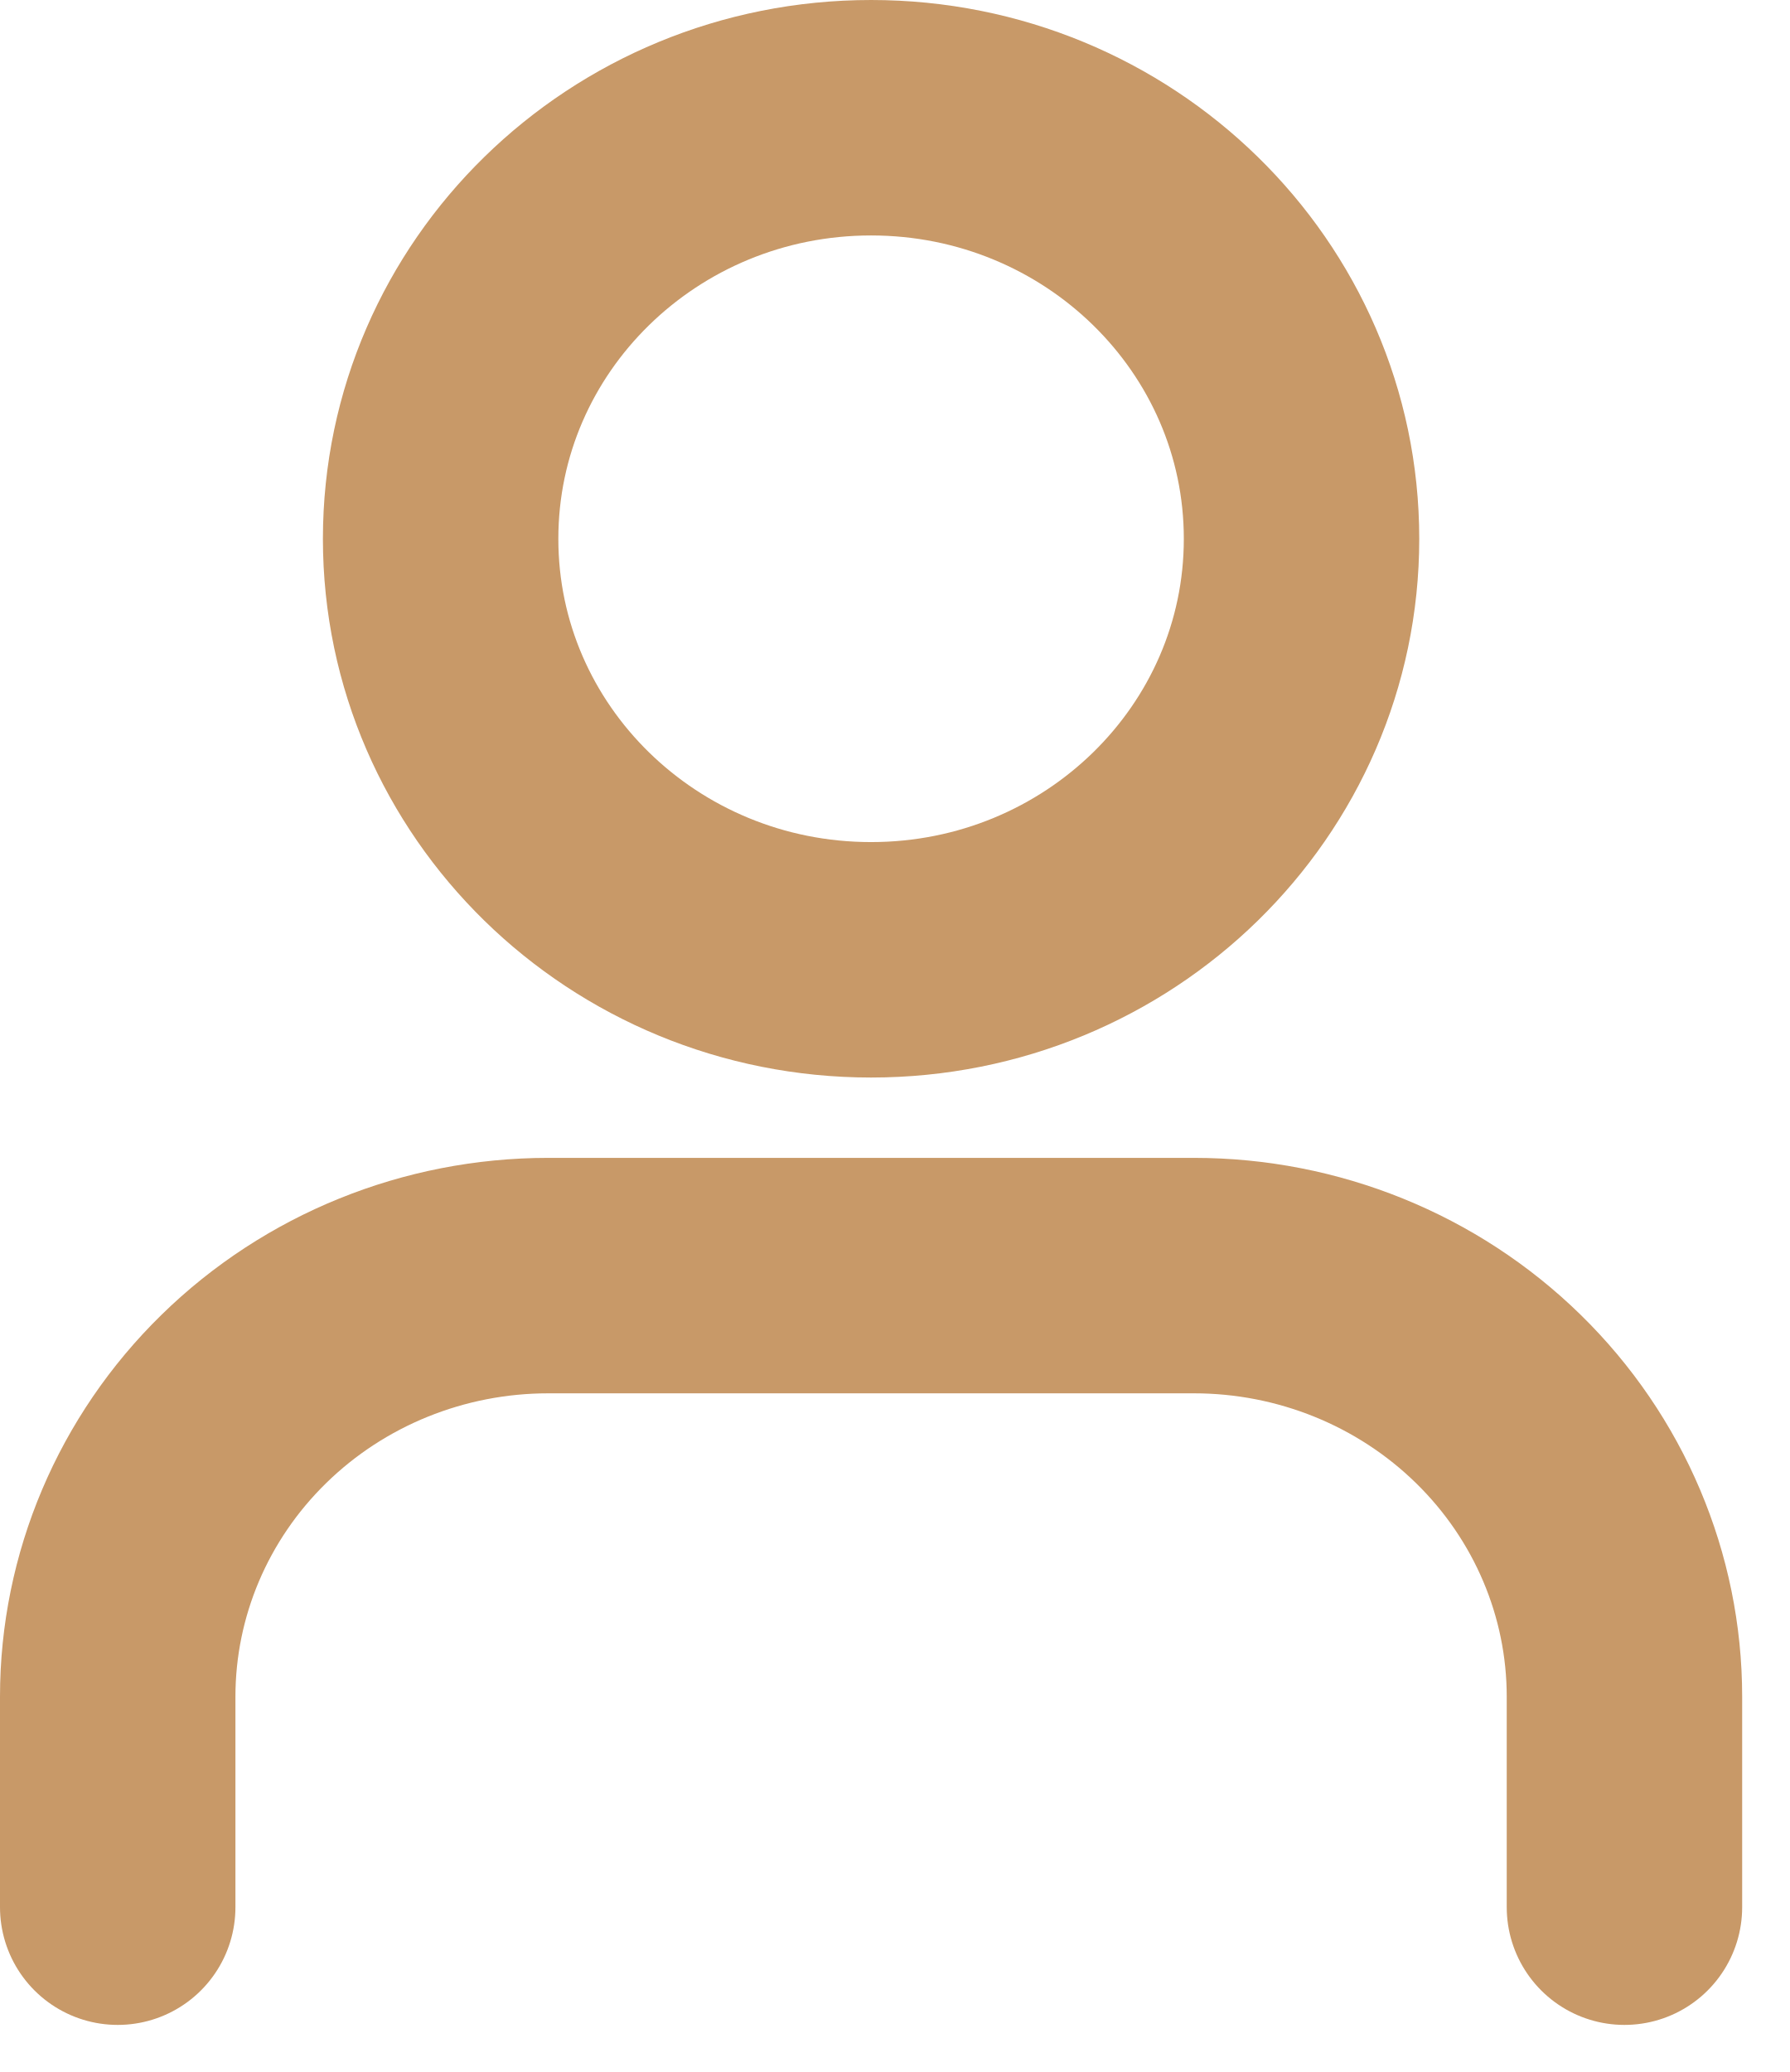
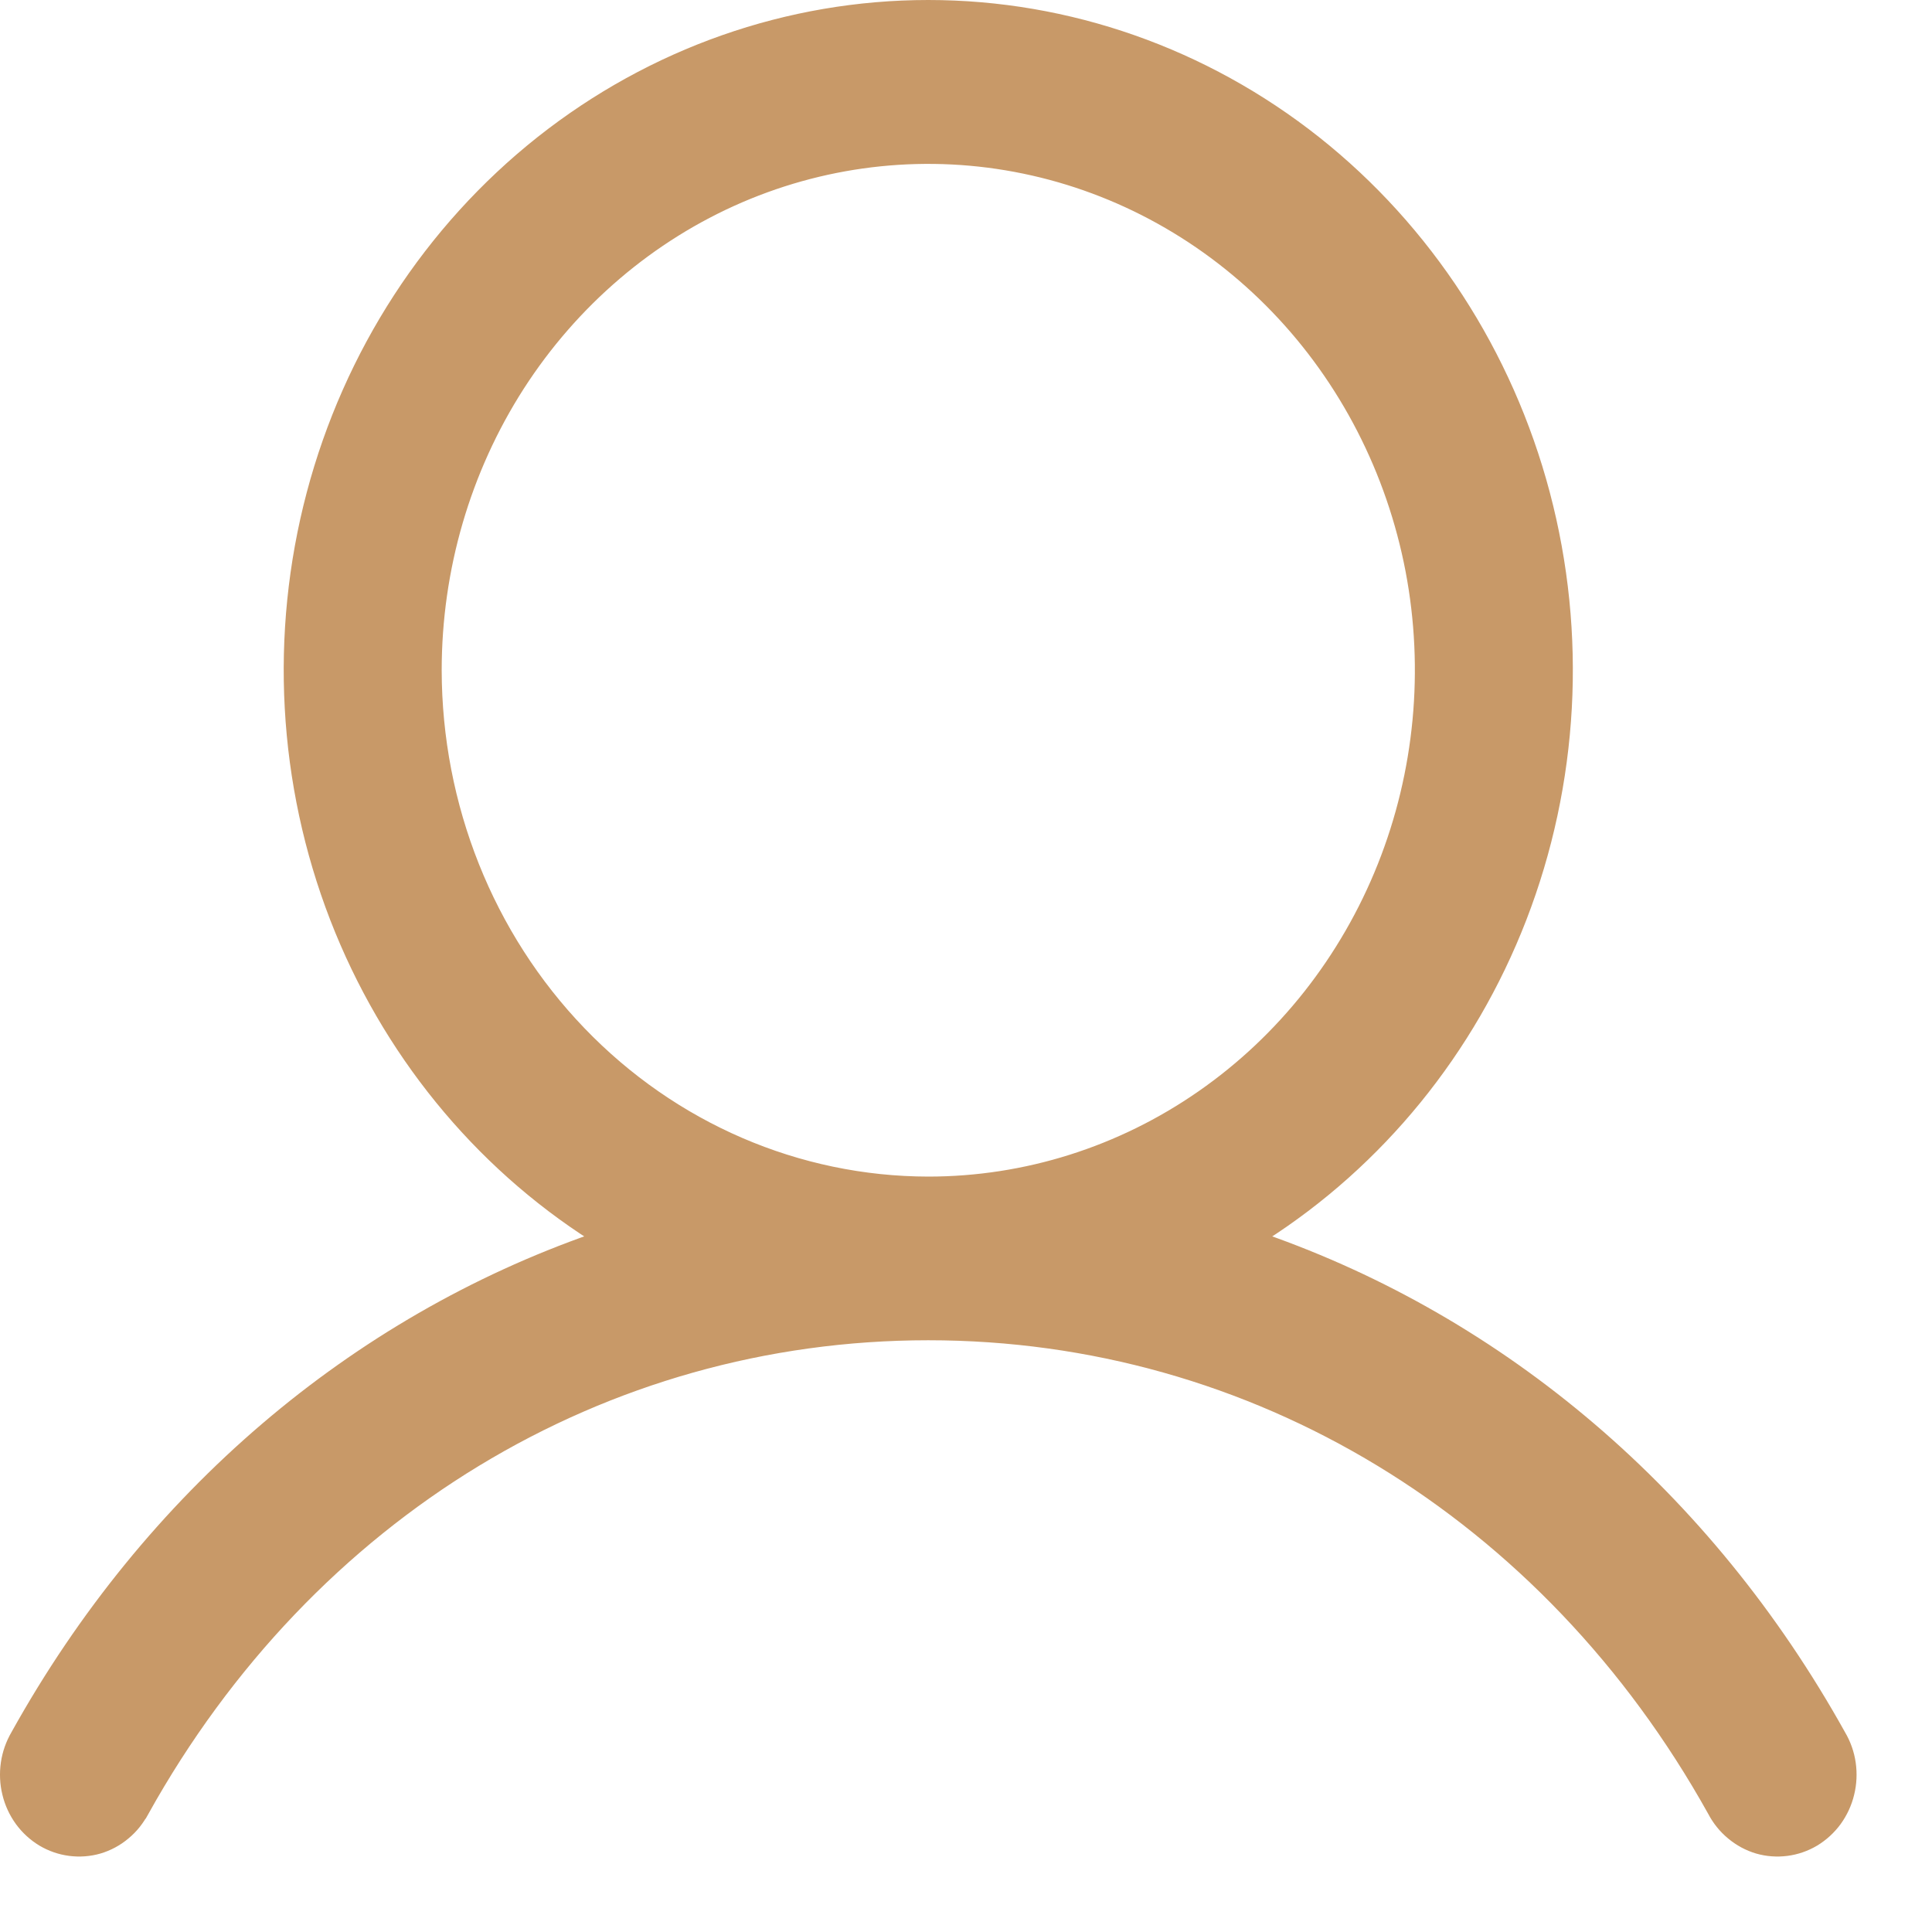
- <svg xmlns="http://www.w3.org/2000/svg" width="19" height="22" viewBox="0 0 19 22" fill="none">
-   <path d="M17.25 20.25V18.015C17.25 16.829 16.768 15.692 15.911 14.854C15.054 14.015 13.891 13.544 12.679 13.544H5.821C4.609 13.544 3.446 14.015 2.589 14.854C1.732 15.692 1.25 16.829 1.25 18.015V20.25" stroke="#C89968" stroke-width="2.5" stroke-linecap="round" stroke-linejoin="round" />
-   <path d="M9.25 10.191C11.775 10.191 13.821 8.19 13.821 5.721C13.821 3.252 11.775 1.25 9.25 1.25C6.725 1.25 4.679 3.252 4.679 5.721C4.679 8.19 6.725 10.191 9.25 10.191Z" stroke="#C89968" stroke-width="2.5" stroke-linecap="round" stroke-linejoin="round" />
+ <svg xmlns="http://www.w3.org/2000/svg" width="21" height="21" viewBox="0 0 21 21" fill="none">
+   <path d="M10.09 0.045C11.615 0.045 13.097 0.566 14.31 1.526C15.522 2.487 16.398 3.836 16.802 5.363C17.206 6.891 17.117 8.515 16.548 9.985C15.99 11.426 15.001 12.64 13.728 13.451C16.332 14.361 18.563 16.24 20.015 18.85C20.072 18.946 20.11 19.053 20.126 19.164C20.142 19.275 20.137 19.389 20.11 19.498C20.084 19.607 20.036 19.71 19.971 19.8C19.905 19.89 19.823 19.965 19.729 20.022C19.635 20.078 19.531 20.114 19.423 20.128C19.315 20.142 19.205 20.134 19.101 20.104C18.996 20.073 18.898 20.02 18.813 19.949C18.728 19.879 18.658 19.792 18.607 19.694C16.804 16.455 13.62 14.523 10.09 14.523C6.56 14.523 3.376 16.455 1.573 19.695L1.572 19.694C1.521 19.792 1.452 19.879 1.367 19.949C1.283 20.02 1.184 20.073 1.079 20.104C0.975 20.134 0.865 20.142 0.757 20.128C0.649 20.114 0.545 20.078 0.451 20.022C0.357 19.965 0.275 19.89 0.209 19.8C0.144 19.71 0.096 19.607 0.07 19.498C0.043 19.389 0.038 19.275 0.054 19.164C0.07 19.053 0.108 18.946 0.164 18.85C1.616 16.239 3.847 14.36 6.451 13.451C5.179 12.64 4.19 11.425 3.632 9.985C3.063 8.515 2.974 6.891 3.378 5.363C3.782 3.836 4.658 2.487 5.87 1.526C7.083 0.566 8.565 0.045 10.09 0.045ZM11.13 1.843C10.096 1.629 9.023 1.739 8.049 2.158C7.075 2.578 6.242 3.289 5.655 4.201C5.069 5.114 4.756 6.187 4.756 7.285C4.758 8.757 5.32 10.168 6.321 11.208C7.321 12.248 8.676 12.832 10.09 12.834C11.145 12.834 12.176 12.509 13.053 11.899C13.93 11.29 14.614 10.423 15.018 9.409C15.422 8.395 15.527 7.279 15.322 6.202C15.116 5.126 14.608 4.136 13.861 3.36C13.115 2.585 12.165 2.057 11.13 1.843Z" fill="#C89968" stroke="#C89968" stroke-width="0.09" />
</svg>
